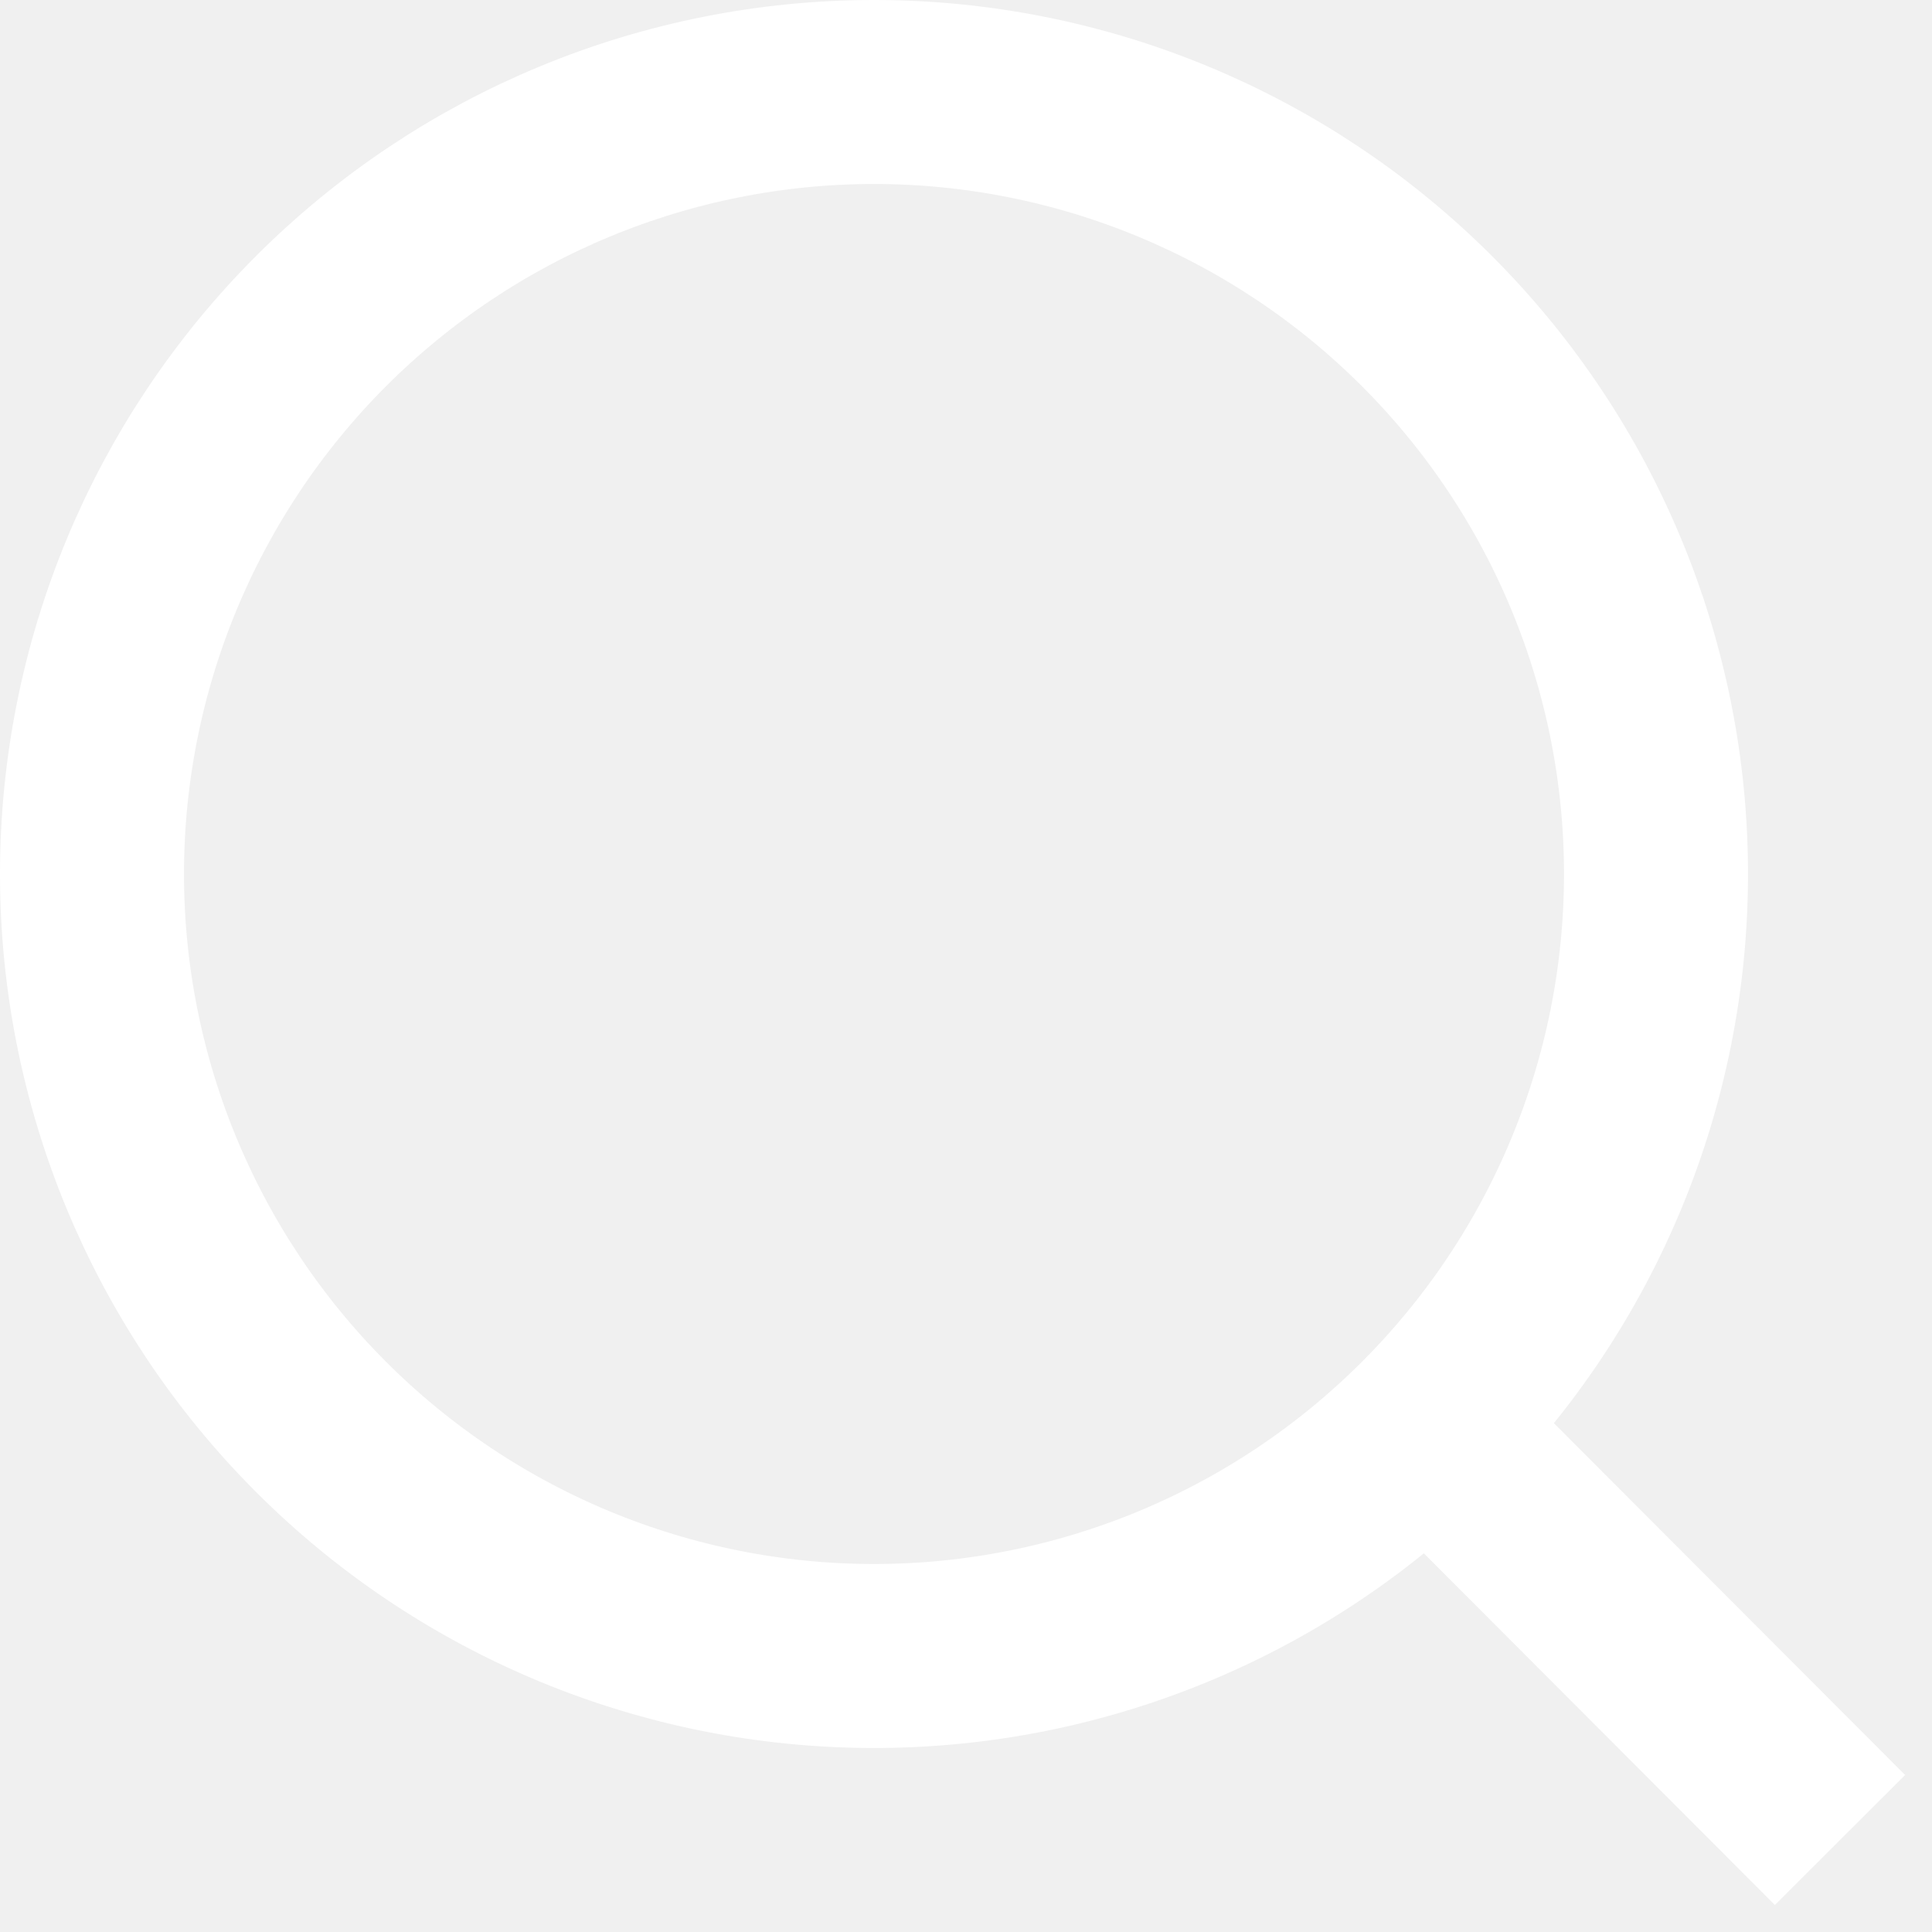
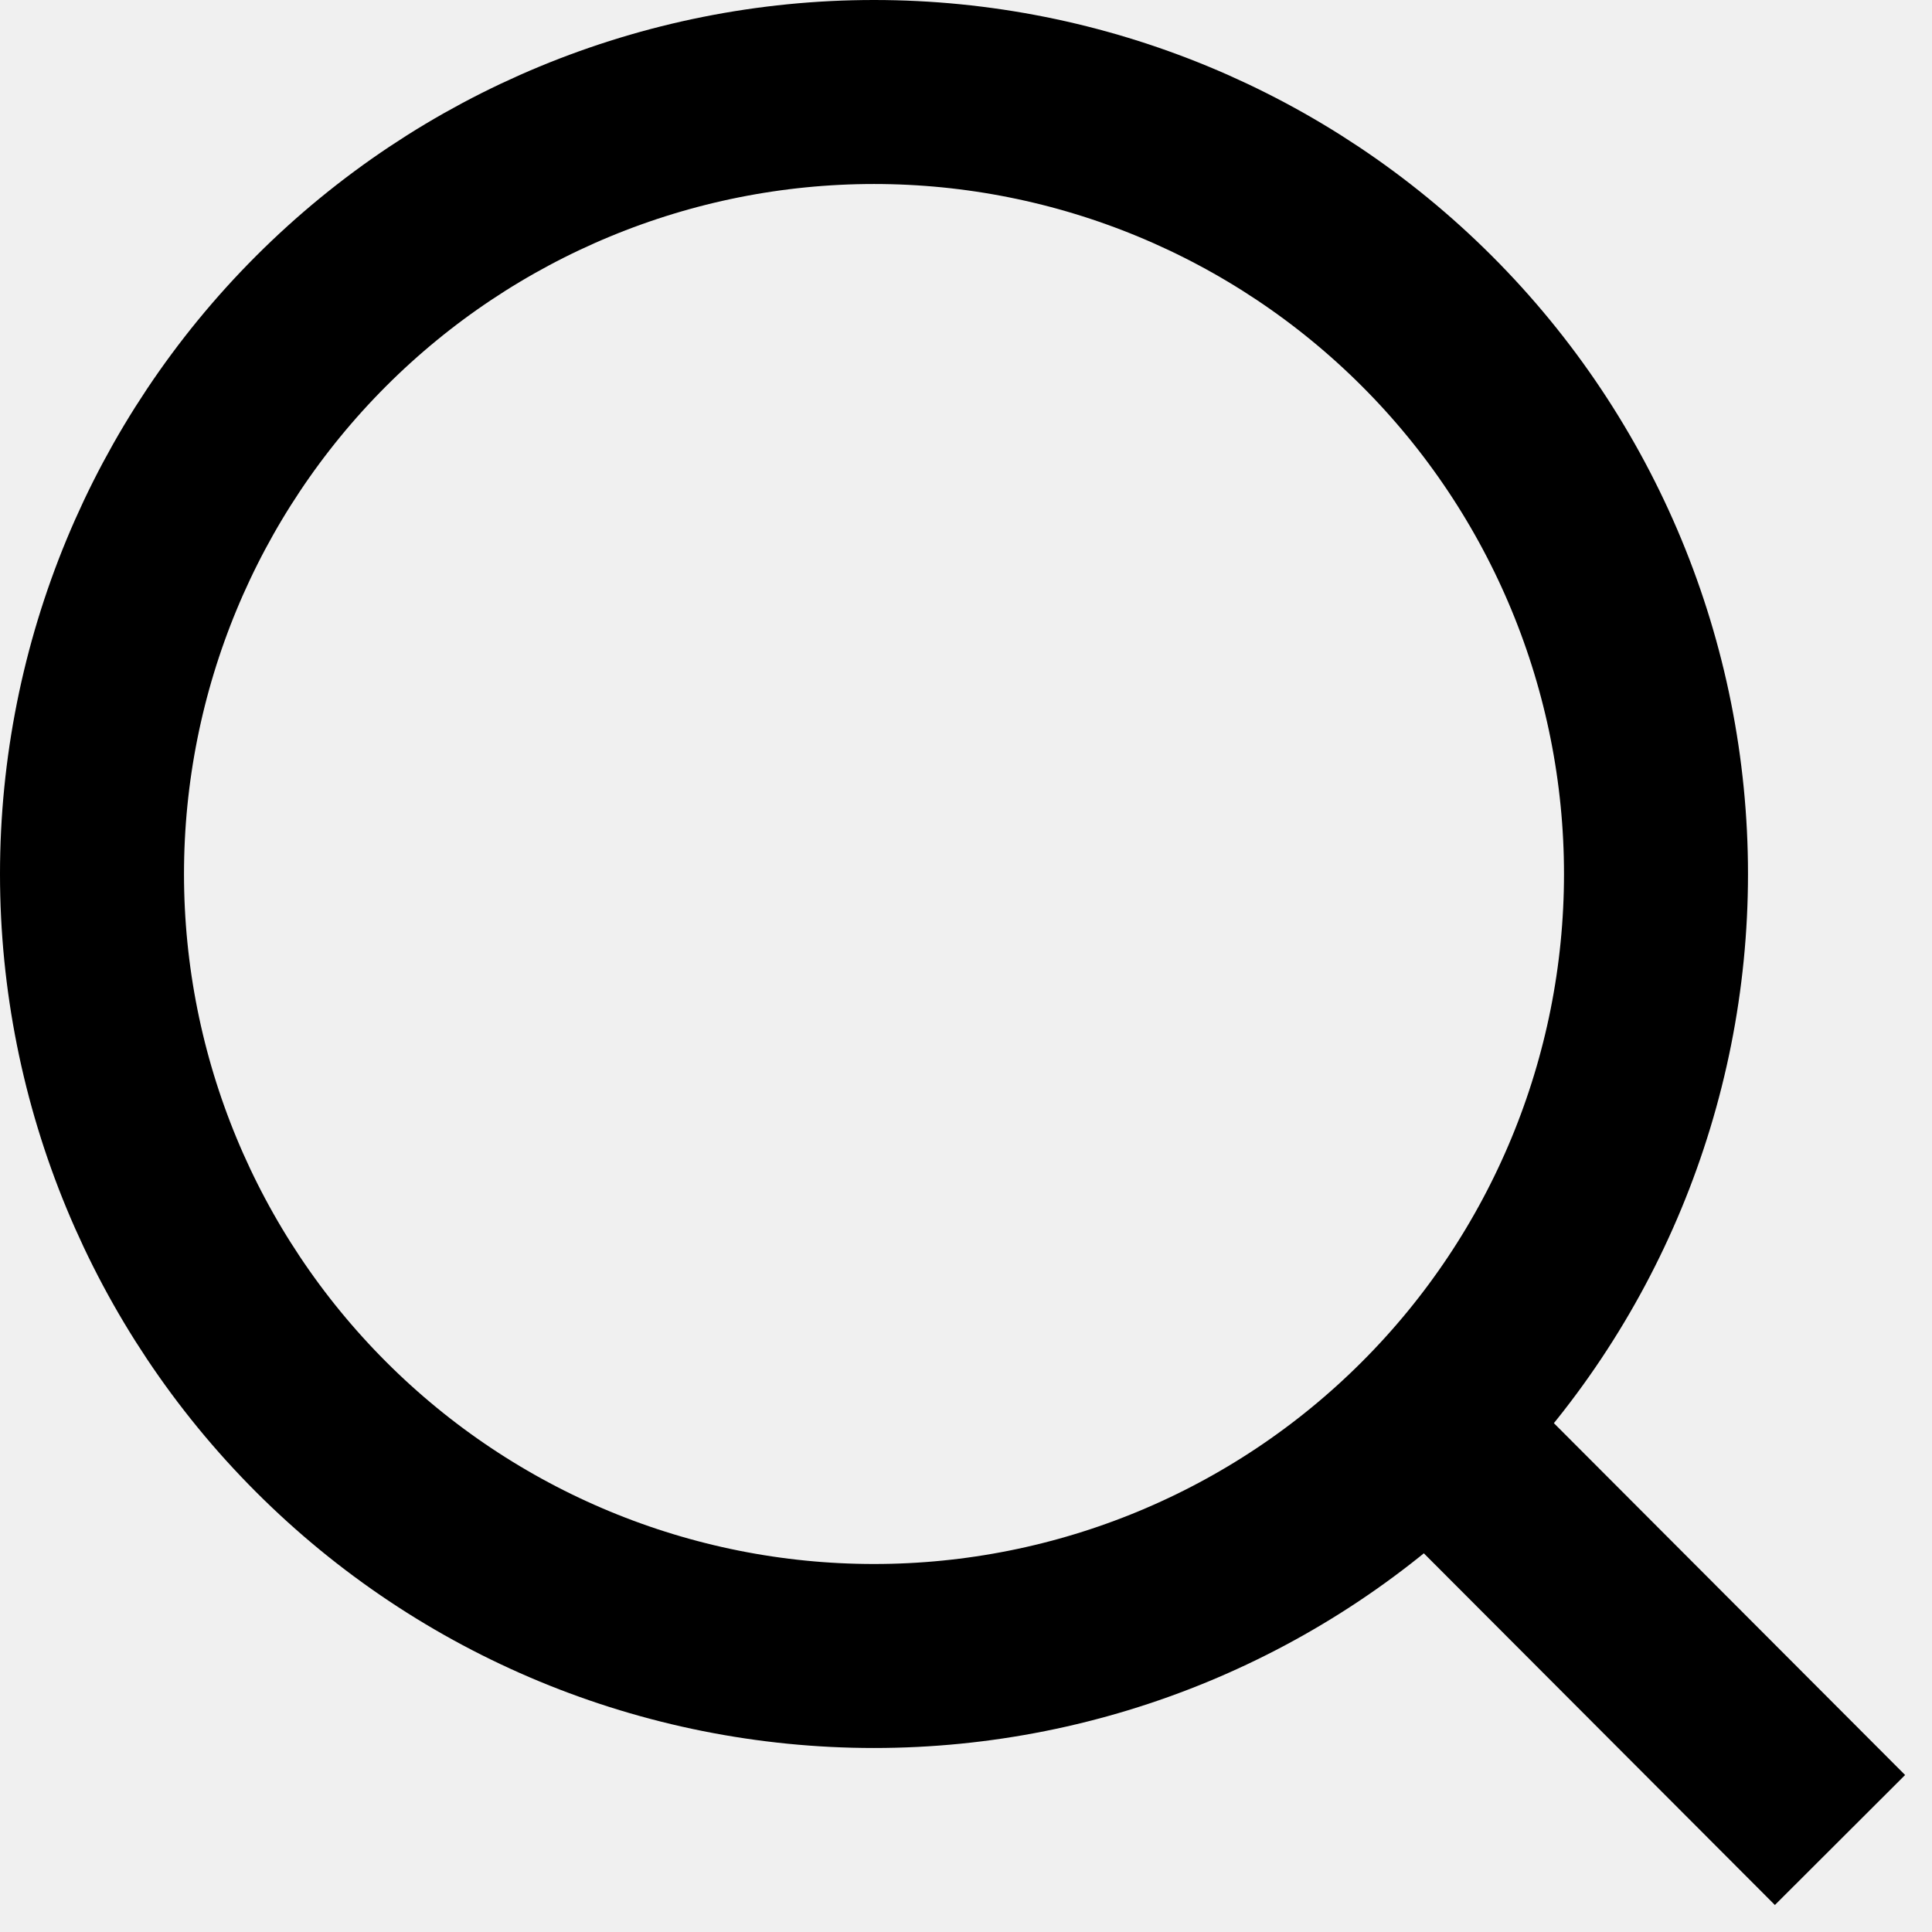
<svg xmlns="http://www.w3.org/2000/svg" width="21" height="21" viewBox="0 0 21 21" fill="none">
-   <path d="M20 20L15.514 15.506L20 20ZM18 9.5C18 11.754 17.105 13.916 15.51 15.51C13.916 17.105 11.754 18 9.5 18C7.246 18 5.084 17.105 3.49 15.51C1.896 13.916 1 11.754 1 9.5C1 7.246 1.896 5.084 3.49 3.49C5.084 1.896 7.246 1 9.5 1C11.754 1 13.916 1.896 15.51 3.49C17.105 5.084 18 7.246 18 9.5V9.5Z" stroke="white" stroke-width="2" stroke-linecap="round" />
+   <path d="M20 20L15.514 15.506L20 20ZM18 9.5C18 11.754 17.105 13.916 15.51 15.51C13.916 17.105 11.754 18 9.5 18C7.246 18 5.084 17.105 3.49 15.51C1.896 13.916 1 11.754 1 9.5C1 7.246 1.896 5.084 3.49 3.49C5.084 1.896 7.246 1 9.5 1C11.754 1 13.916 1.896 15.51 3.49C17.105 5.084 18 7.246 18 9.5V9.5Z" stroke="black" stroke-width="2" stroke-linecap="round" />
</svg>
